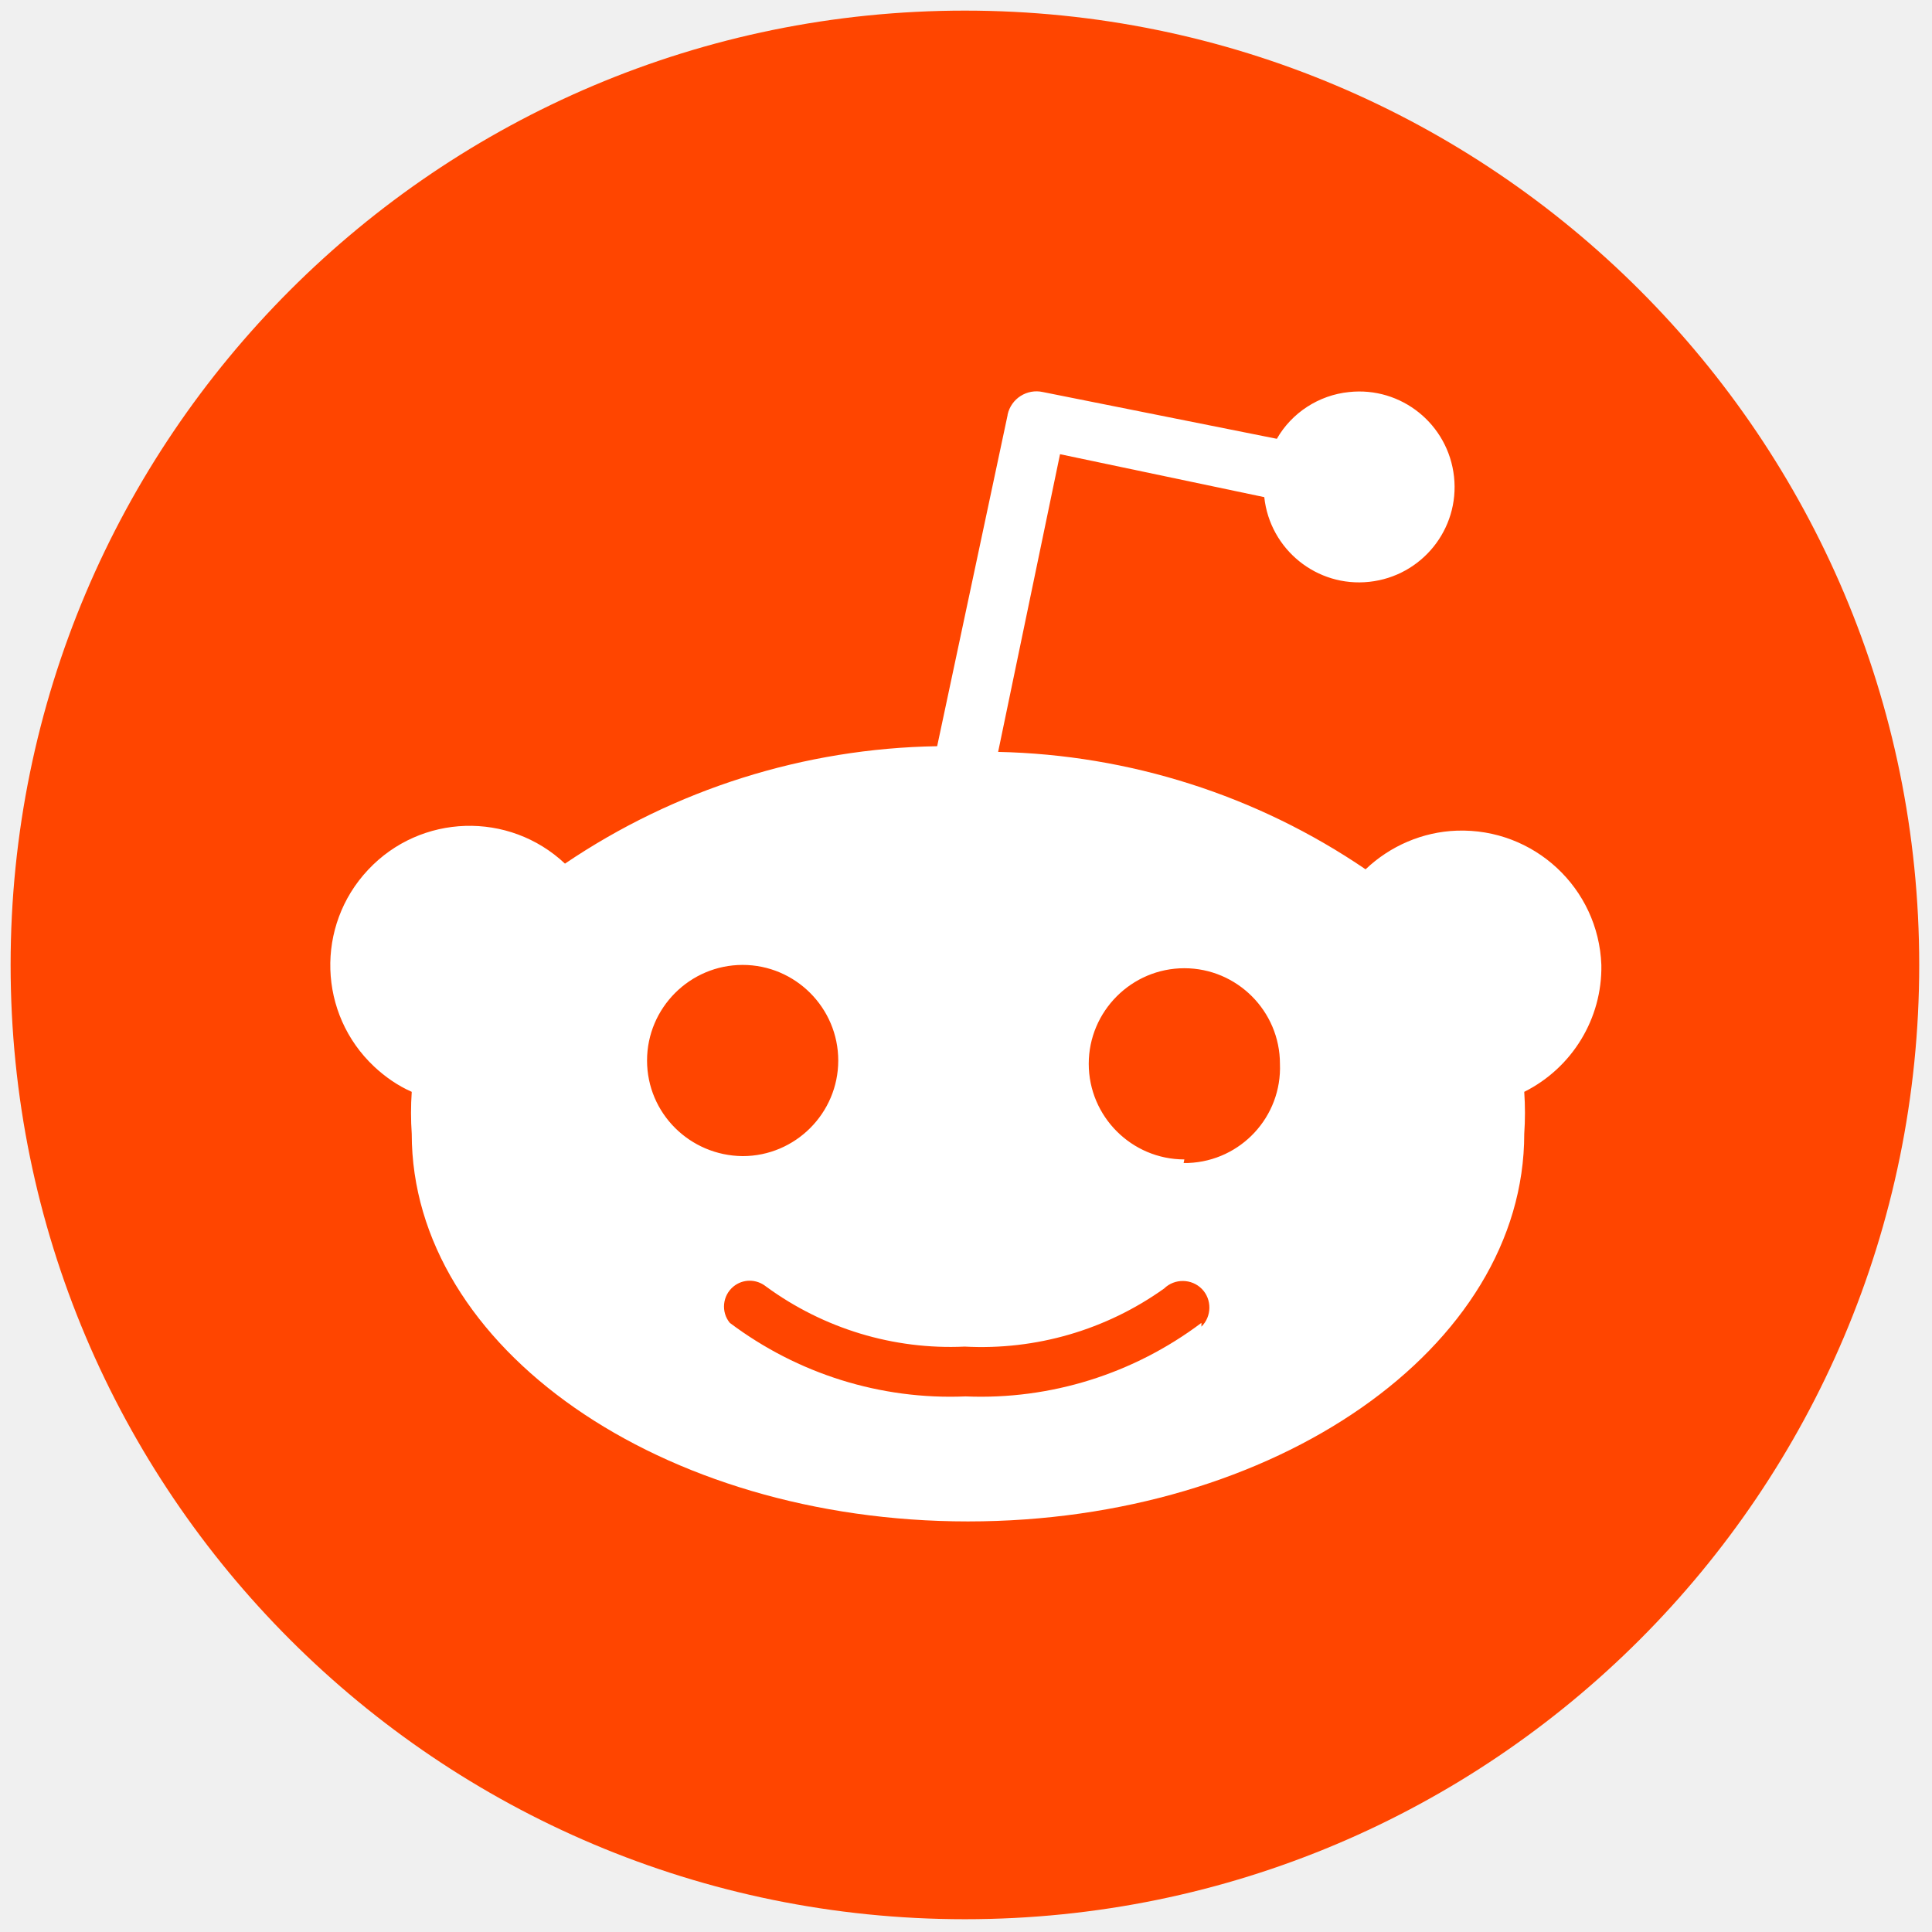
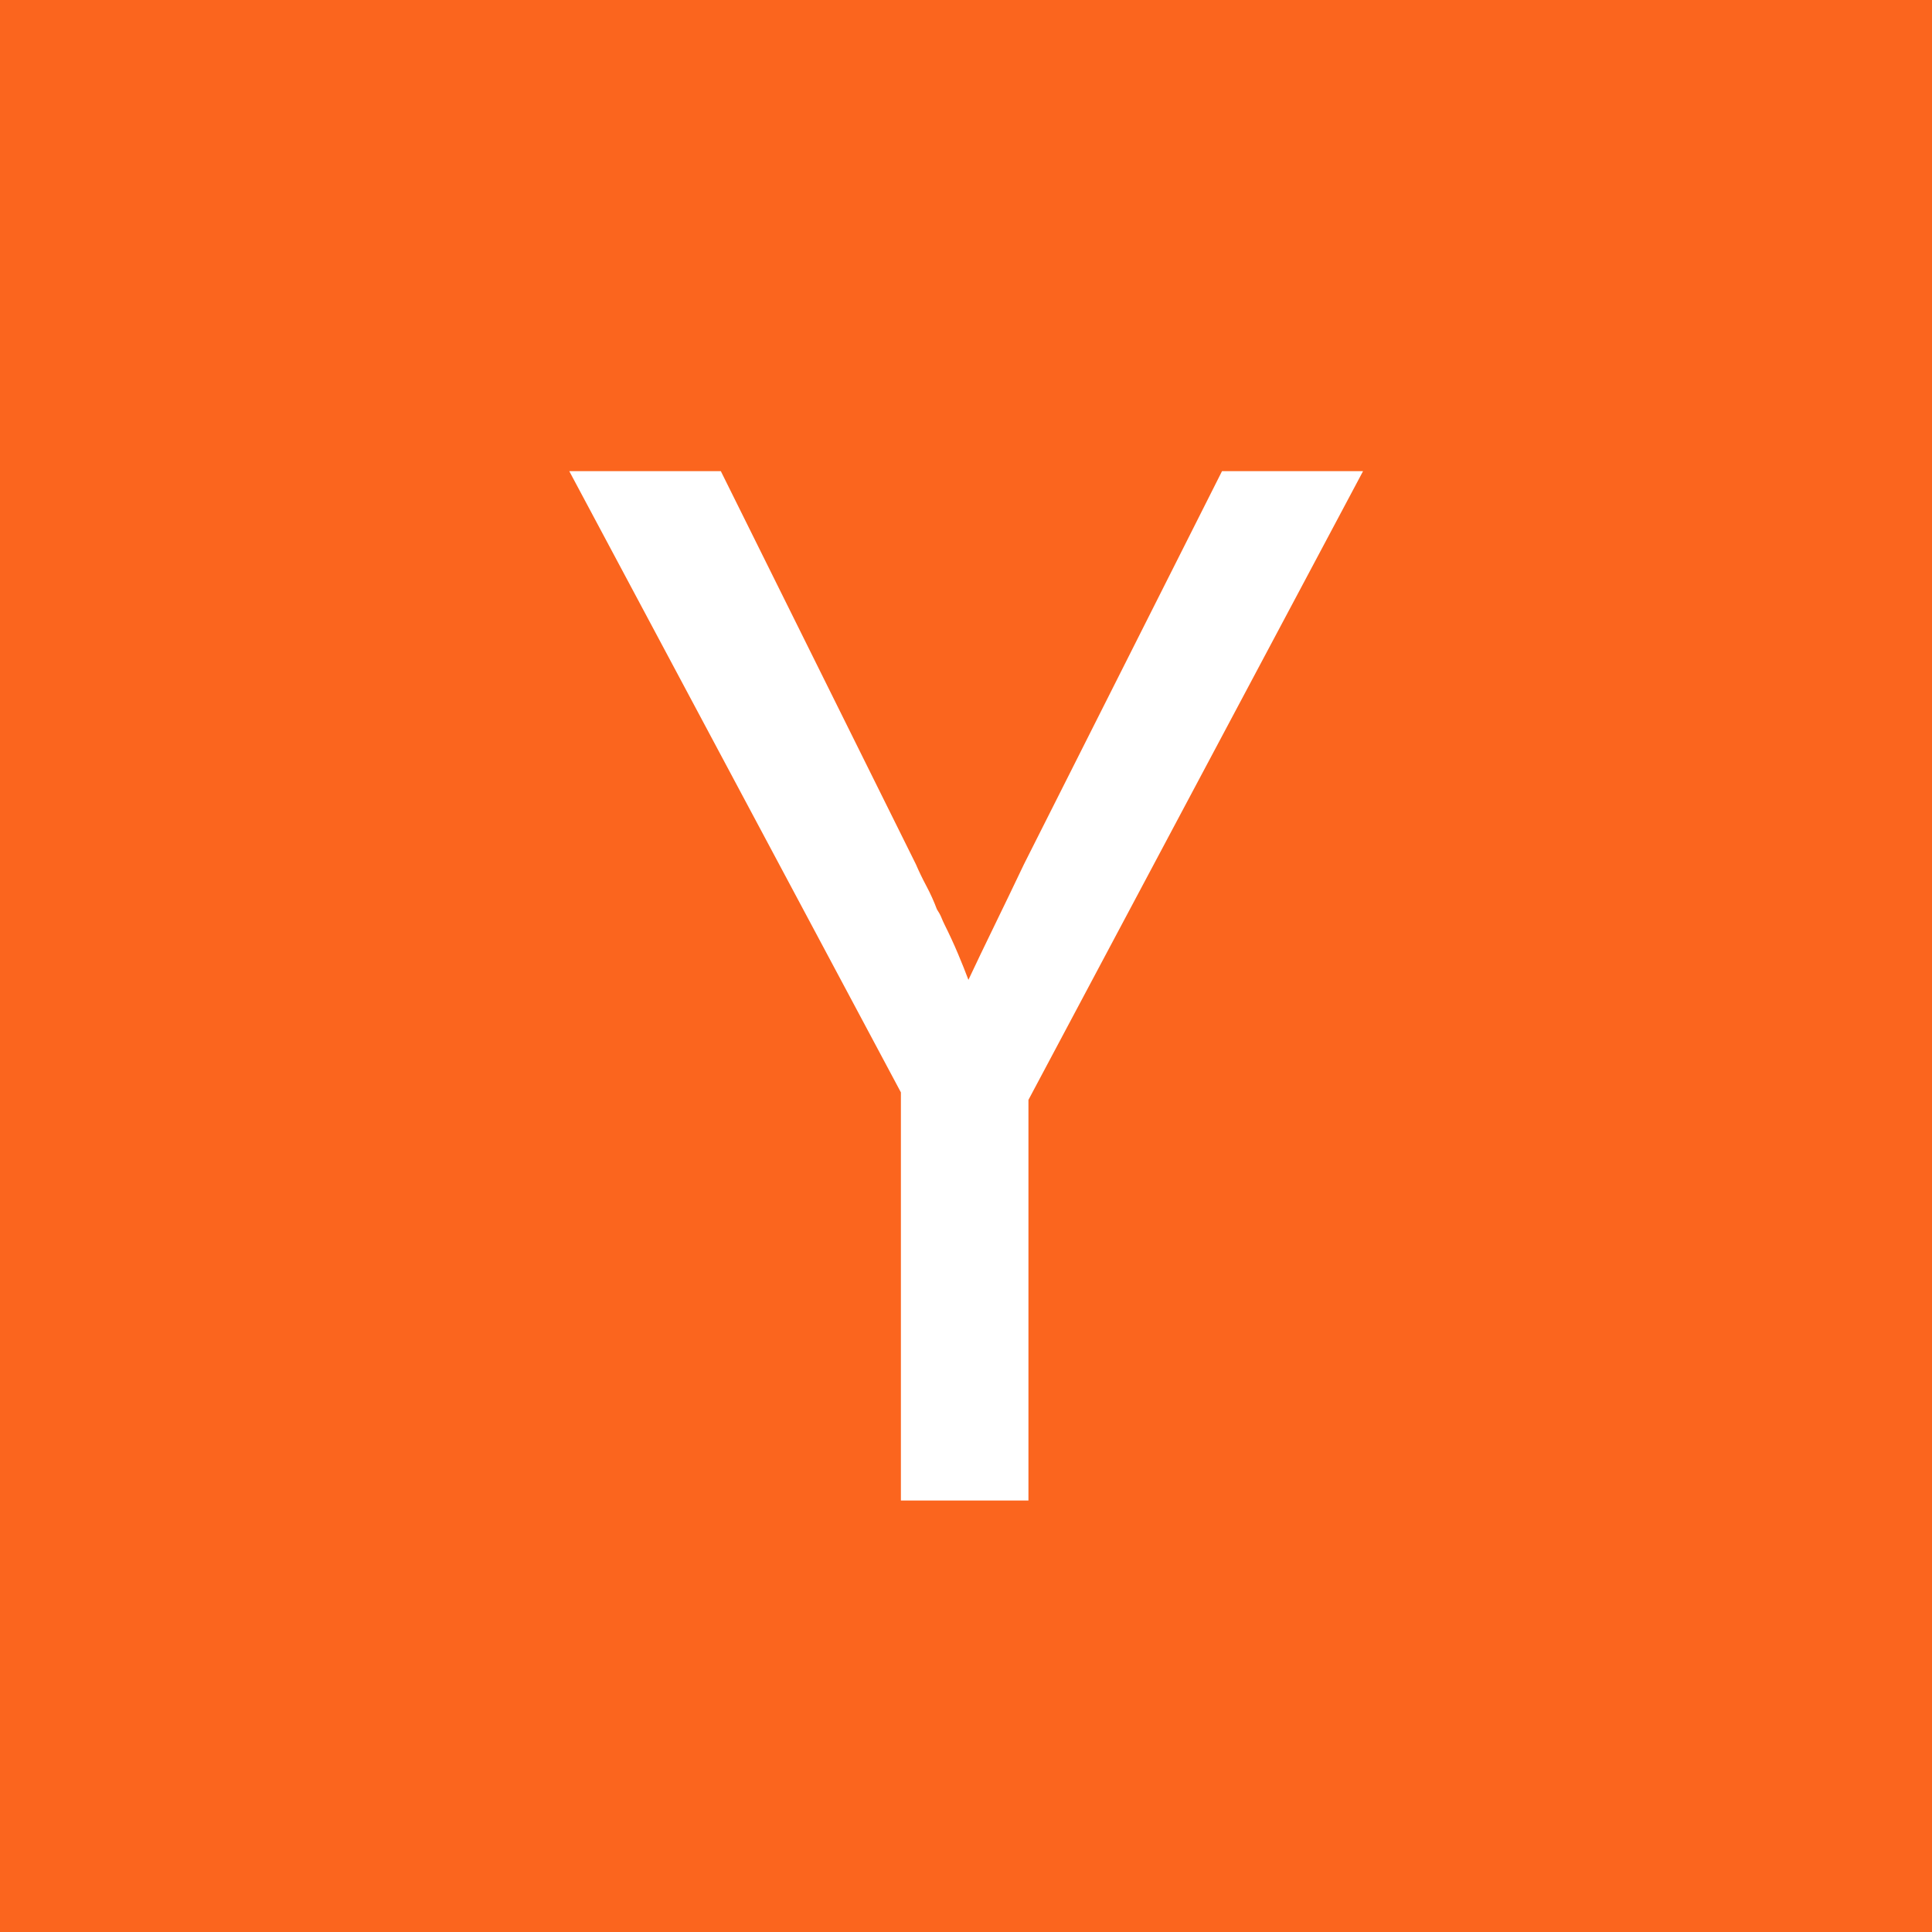
- <svg xmlns="http://www.w3.org/2000/svg" version="1.1" width="256" height="256" viewBox="0 0 256 256" xml:space="preserve">
-   <defs>
- </defs>
-   <g style="stroke: none; stroke-width: 0; stroke-dasharray: none; stroke-linecap: butt; stroke-linejoin: miter; stroke-miterlimit: 10; fill: none; fill-rule: nonzero; opacity: 1;" transform="translate(1.406593 1.406593) scale(2.81 2.81)">
-     <circle cx="45" cy="45" r="45" style="stroke: none; stroke-width: 1; stroke-dasharray: none; stroke-linecap: butt; stroke-linejoin: miter; stroke-miterlimit: 10; fill: rgb(255,69,0); fill-rule: nonzero; opacity: 1;" transform="  matrix(1 0 0 1 0 0) " />
-     <path d="M 75.011 45 c -0.134 -3.624 -3.177 -6.454 -6.812 -6.331 c -1.611 0.056 -3.143 0.716 -4.306 1.823 c -5.123 -3.49 -11.141 -5.403 -17.327 -5.537 l 2.919 -14.038 l 9.631 2.025 c 0.268 2.472 2.483 4.262 4.955 3.993 c 2.472 -0.268 4.262 -2.483 3.993 -4.955 s -2.483 -4.262 -4.955 -3.993 c -1.421 0.145 -2.696 0.973 -3.4 2.204 L 48.68 17.987 c -0.749 -0.168 -1.499 0.302 -1.667 1.063 c 0 0.011 0 0.011 0 0.022 l -3.322 15.615 c -6.264 0.101 -12.36 2.025 -17.55 5.537 c -2.64 -2.483 -6.801 -2.36 -9.284 0.291 c -2.483 2.64 -2.36 6.801 0.291 9.284 c 0.515 0.481 1.107 0.895 1.767 1.186 c -0.045 0.66 -0.045 1.32 0 1.98 c 0 10.078 11.745 18.277 26.23 18.277 c 14.485 0 26.23 -8.188 26.23 -18.277 c 0.045 -0.66 0.045 -1.32 0 -1.98 C 73.635 49.855 75.056 47.528 75.011 45 z M 30.011 49.508 c 0 -2.483 2.025 -4.508 4.508 -4.508 c 2.483 0 4.508 2.025 4.508 4.508 s -2.025 4.508 -4.508 4.508 C 32.025 53.993 30.011 51.991 30.011 49.508 z M 56.152 62.058 v -0.179 c -3.199 2.405 -7.114 3.635 -11.119 3.468 c -4.005 0.168 -7.919 -1.063 -11.119 -3.468 c -0.425 -0.515 -0.347 -1.286 0.168 -1.711 c 0.447 -0.369 1.085 -0.369 1.544 0 c 2.707 1.98 6.007 2.987 9.362 2.83 c 3.356 0.179 6.667 -0.783 9.407 -2.74 c 0.492 -0.481 1.297 -0.47 1.779 0.022 C 56.655 60.772 56.644 61.577 56.152 62.058 z M 55.537 54.34 c -0.078 0 -0.145 0 -0.224 0 l 0.034 -0.168 c -2.483 0 -4.508 -2.025 -4.508 -4.508 s 2.025 -4.508 4.508 -4.508 s 4.508 2.025 4.508 4.508 C 59.955 52.148 58.02 54.239 55.537 54.34 z" style="stroke: none; stroke-width: 1; stroke-dasharray: none; stroke-linecap: butt; stroke-linejoin: miter; stroke-miterlimit: 10; fill: rgb(255,255,255); fill-rule: nonzero; opacity: 1;" transform=" matrix(1 0 0 1 0 0) " stroke-linecap="round" />
+ <svg xmlns="http://www.w3.org/2000/svg" width="256px" height="256px" viewBox="0 0 256 256" version="1.1" preserveAspectRatio="xMidYMid">
+   <g>
+     <rect fill="#FB651E" x="0" y="0" width="256" height="256" />
+     <path d="M119.374,144.746 L75.433,62.432 L95.514,62.432 L121.362,114.524 C121.76,115.452 122.224,116.413 122.754,117.407 C123.284,118.401 123.748,119.429 124.145,120.489 C124.411,120.887 124.609,121.251 124.742,121.583 C124.875,121.914 125.007,122.212 125.14,122.477 C125.802,123.803 126.399,125.095 126.929,126.354 C127.459,127.614 127.923,128.773 128.321,129.834 C129.381,127.58 130.541,125.161 131.8,122.577 C133.06,119.992 134.352,117.308 135.677,114.524 L161.923,62.432 L180.612,62.432 L136.274,145.74 L136.274,198.827 L119.374,198.827 L119.374,144.746 Z" fill="#FFFFFF" />
  </g>
</svg>
